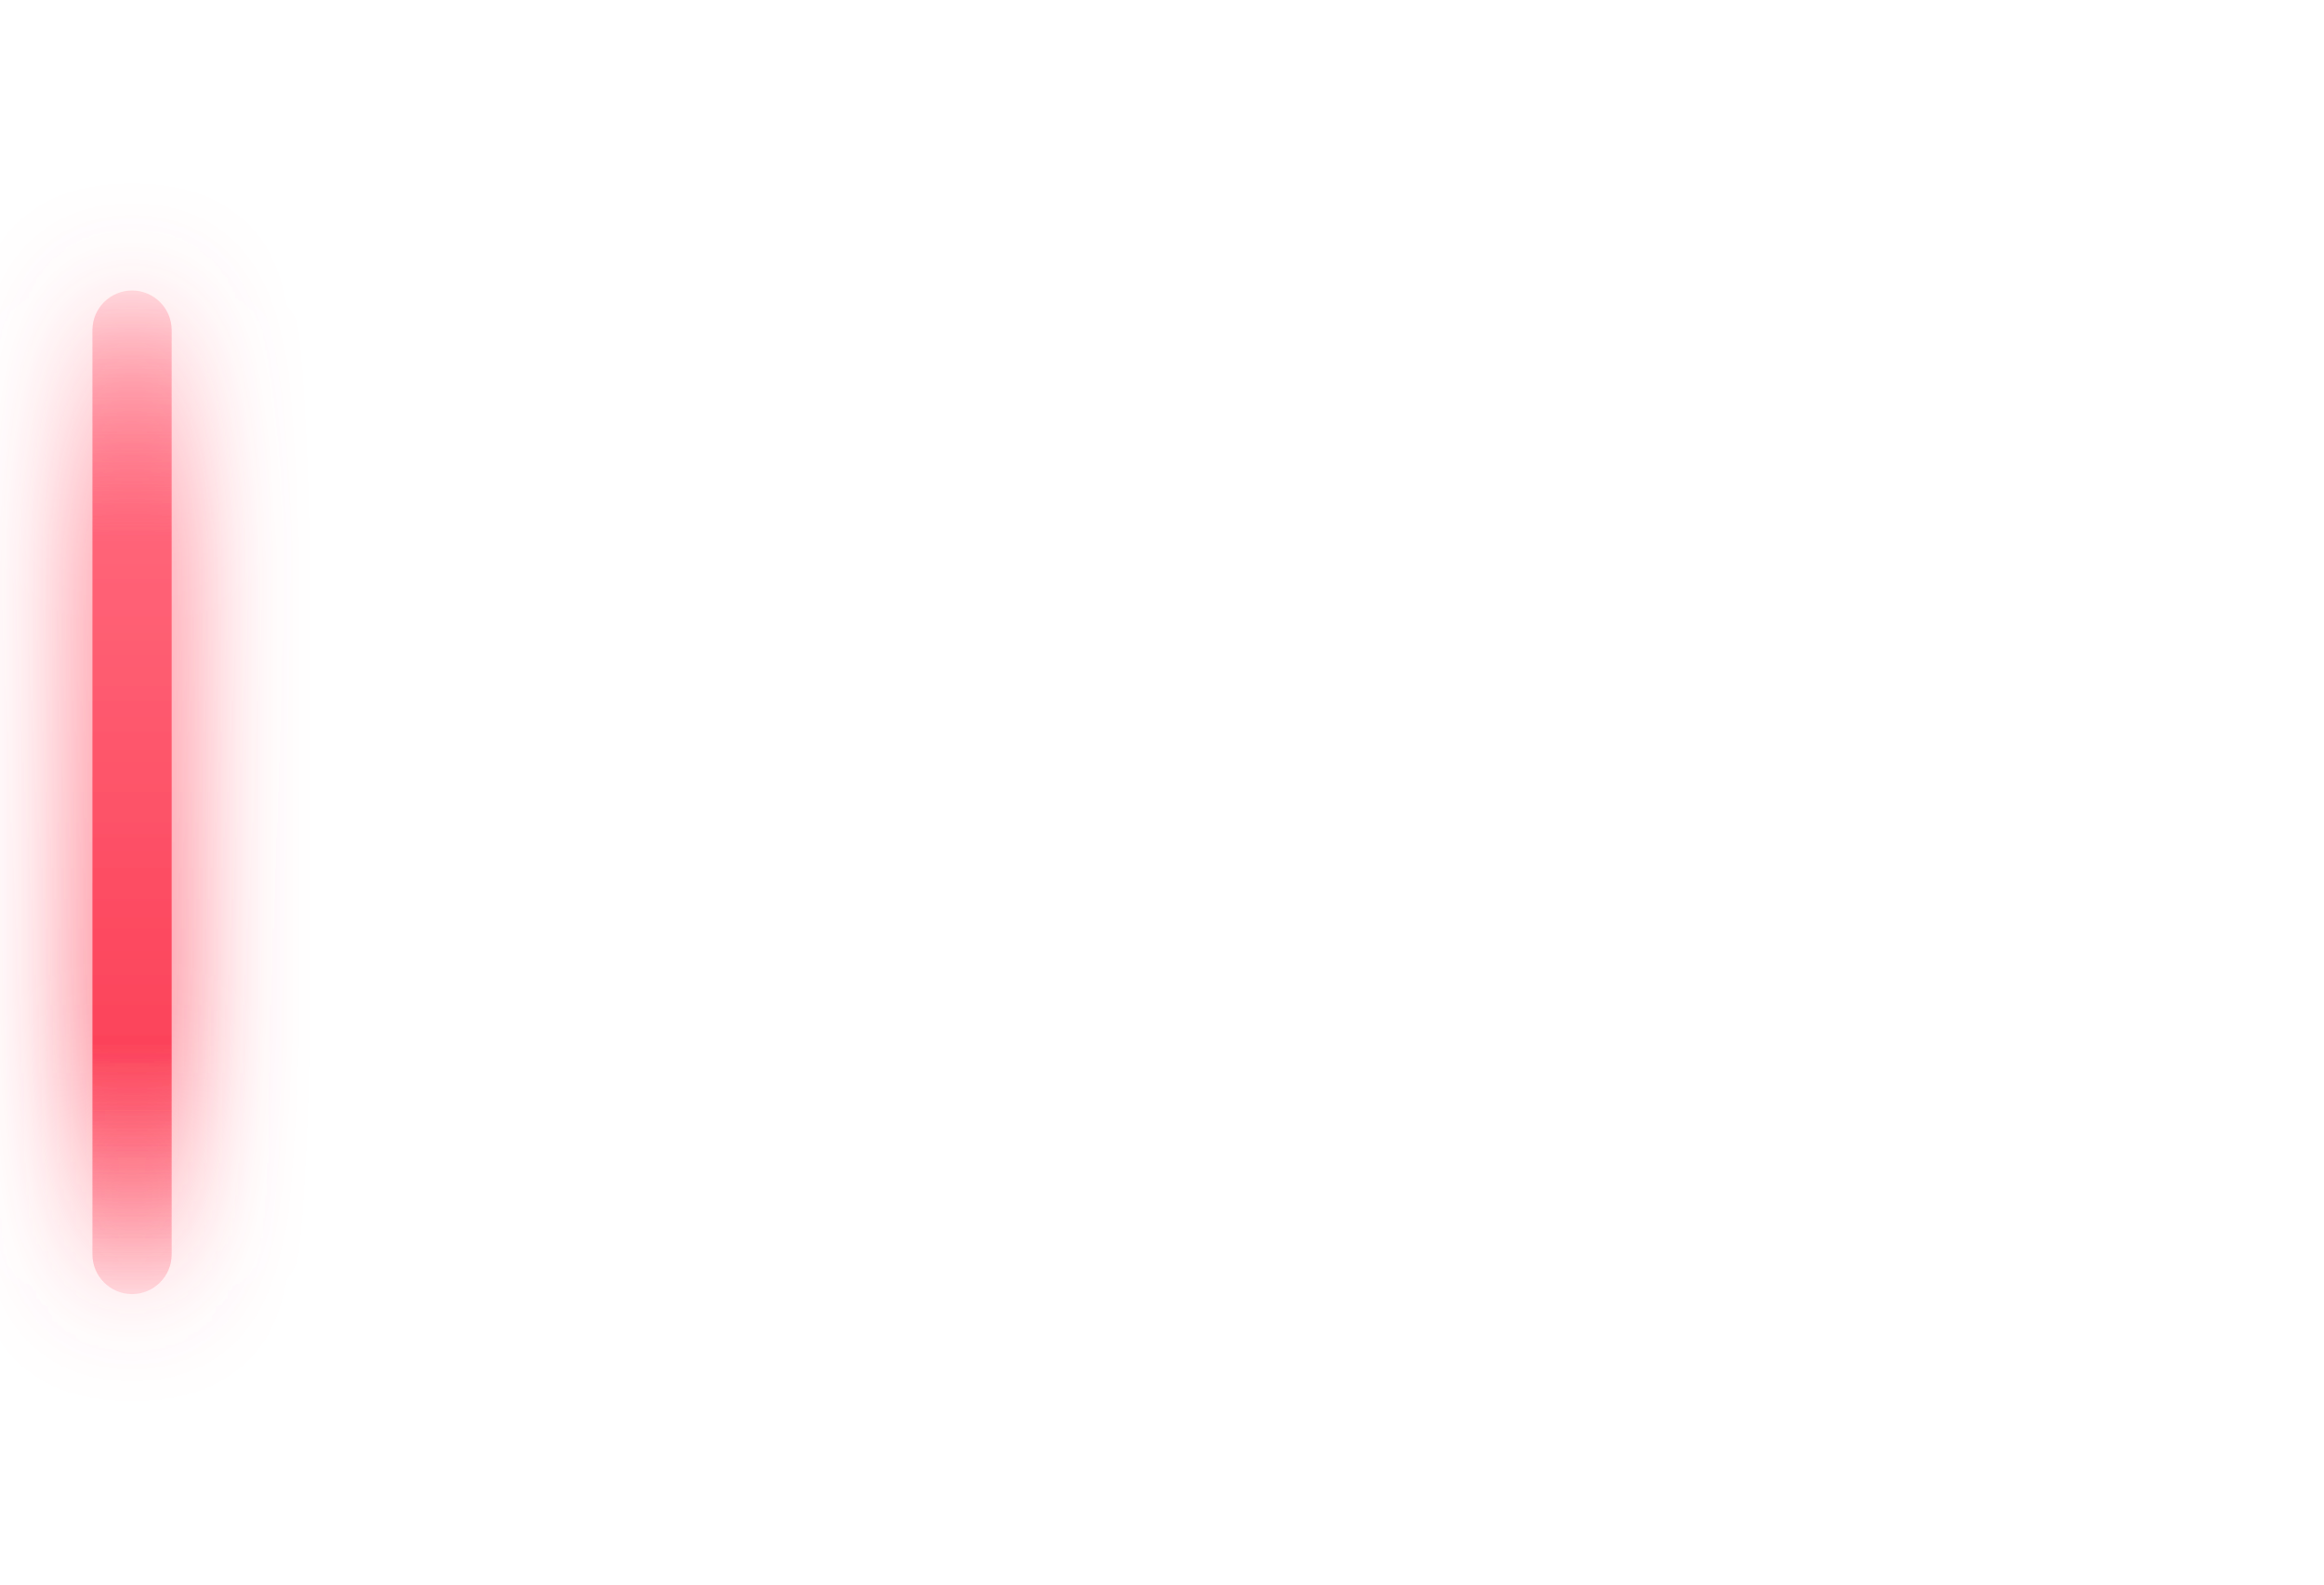
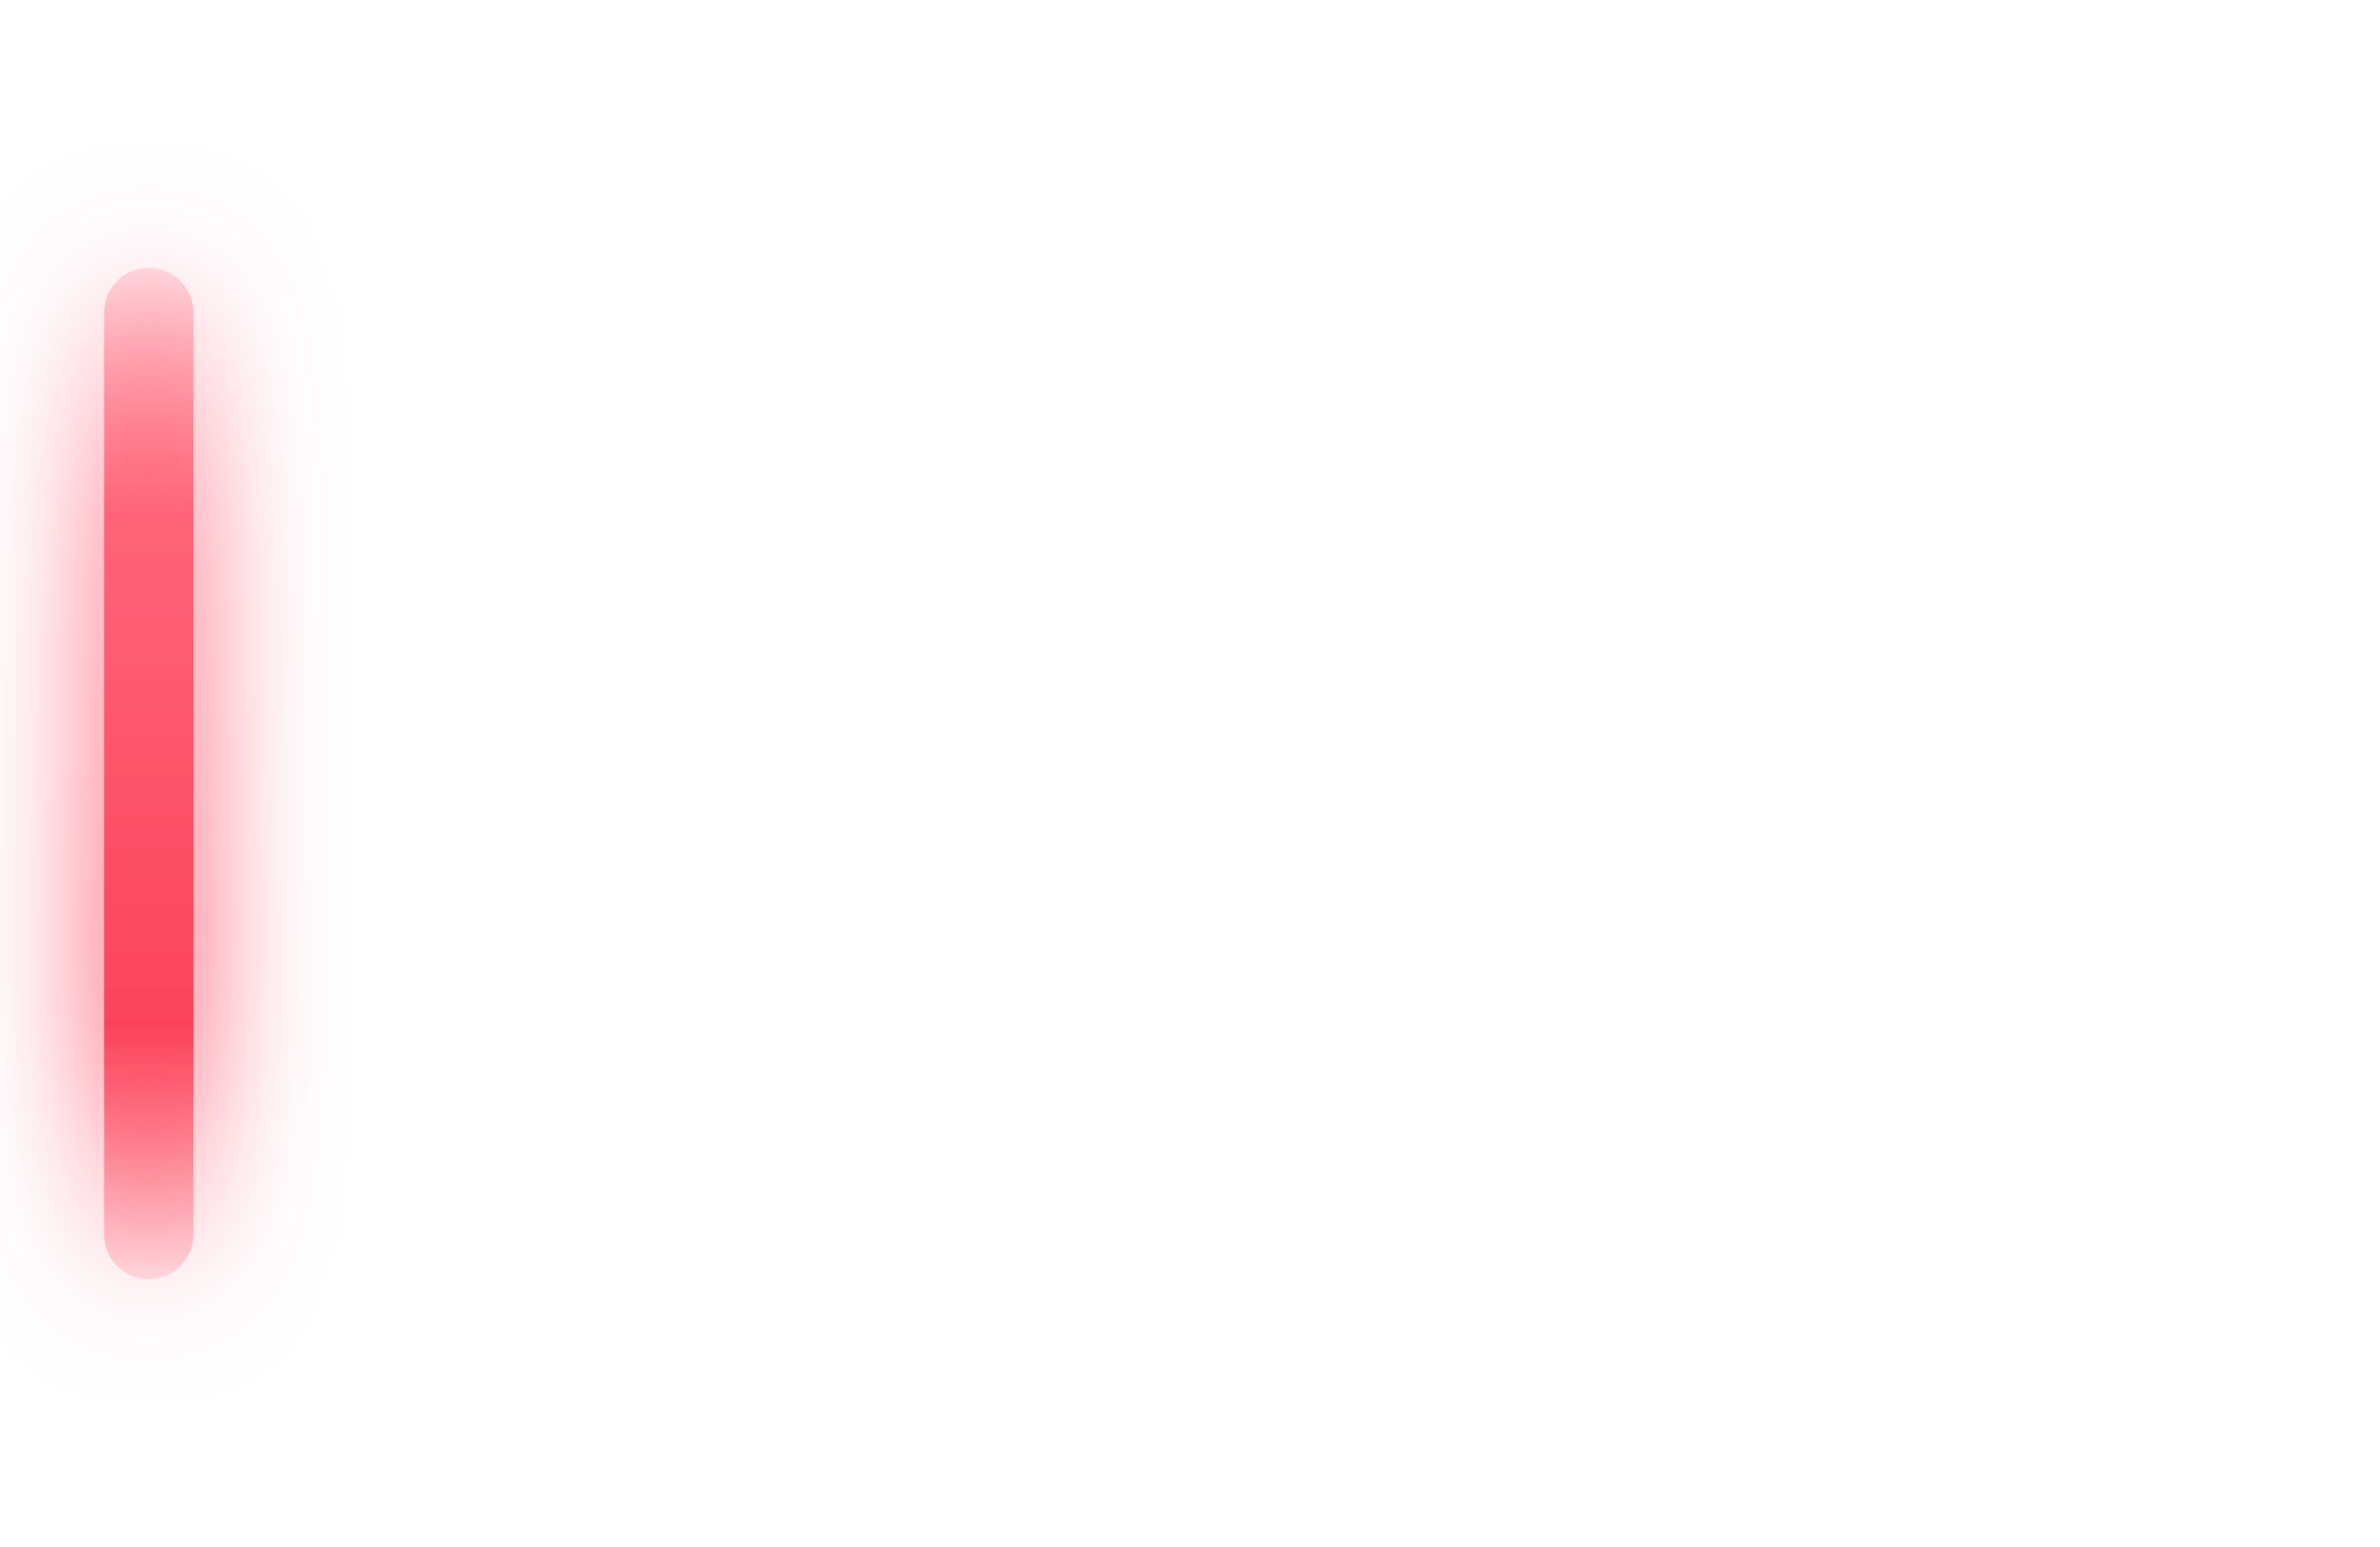
- <svg xmlns="http://www.w3.org/2000/svg" width="88" height="60" viewBox="0 0 88 60" fill="none">
+ <svg xmlns="http://www.w3.org/2000/svg" width="80" height="52" viewBox="0 0 80 52" fill="none">
  <defs>
    <filter id="g" x="-400%" y="-100%" width="900%" height="300%">
      <feGaussianBlur stdDeviation="2.2" result="b" />
      <feMerge>
        <feMergeNode in="b" />
        <feMergeNode in="SourceGraphic" />
      </feMerge>
    </filter>
-     <linearGradient id="a" x1="0" y1="11" x2="0" y2="49" gradientUnits="userSpaceOnUse">
+     <linearGradient id="a" x1="0" y1="9" x2="0" y2="43" gradientUnits="userSpaceOnUse">
      <stop offset="0" stop-color="#ff6478" stop-opacity=".2" />
      <stop offset=".25" stop-color="#ff6478" />
      <stop offset=".75" stop-color="#fc435a" />
      <stop offset="1" stop-color="#ff6478" stop-opacity=".2" />
    </linearGradient>
  </defs>
-   <rect x="3.5" y="11" width="3" height="38" rx="1.5" fill="url(#a)" filter="url(#g)" />
+   <rect x="3.5" y="9" width="3" height="34" rx="1.5" fill="url(#a)" filter="url(#g)" />
</svg>
